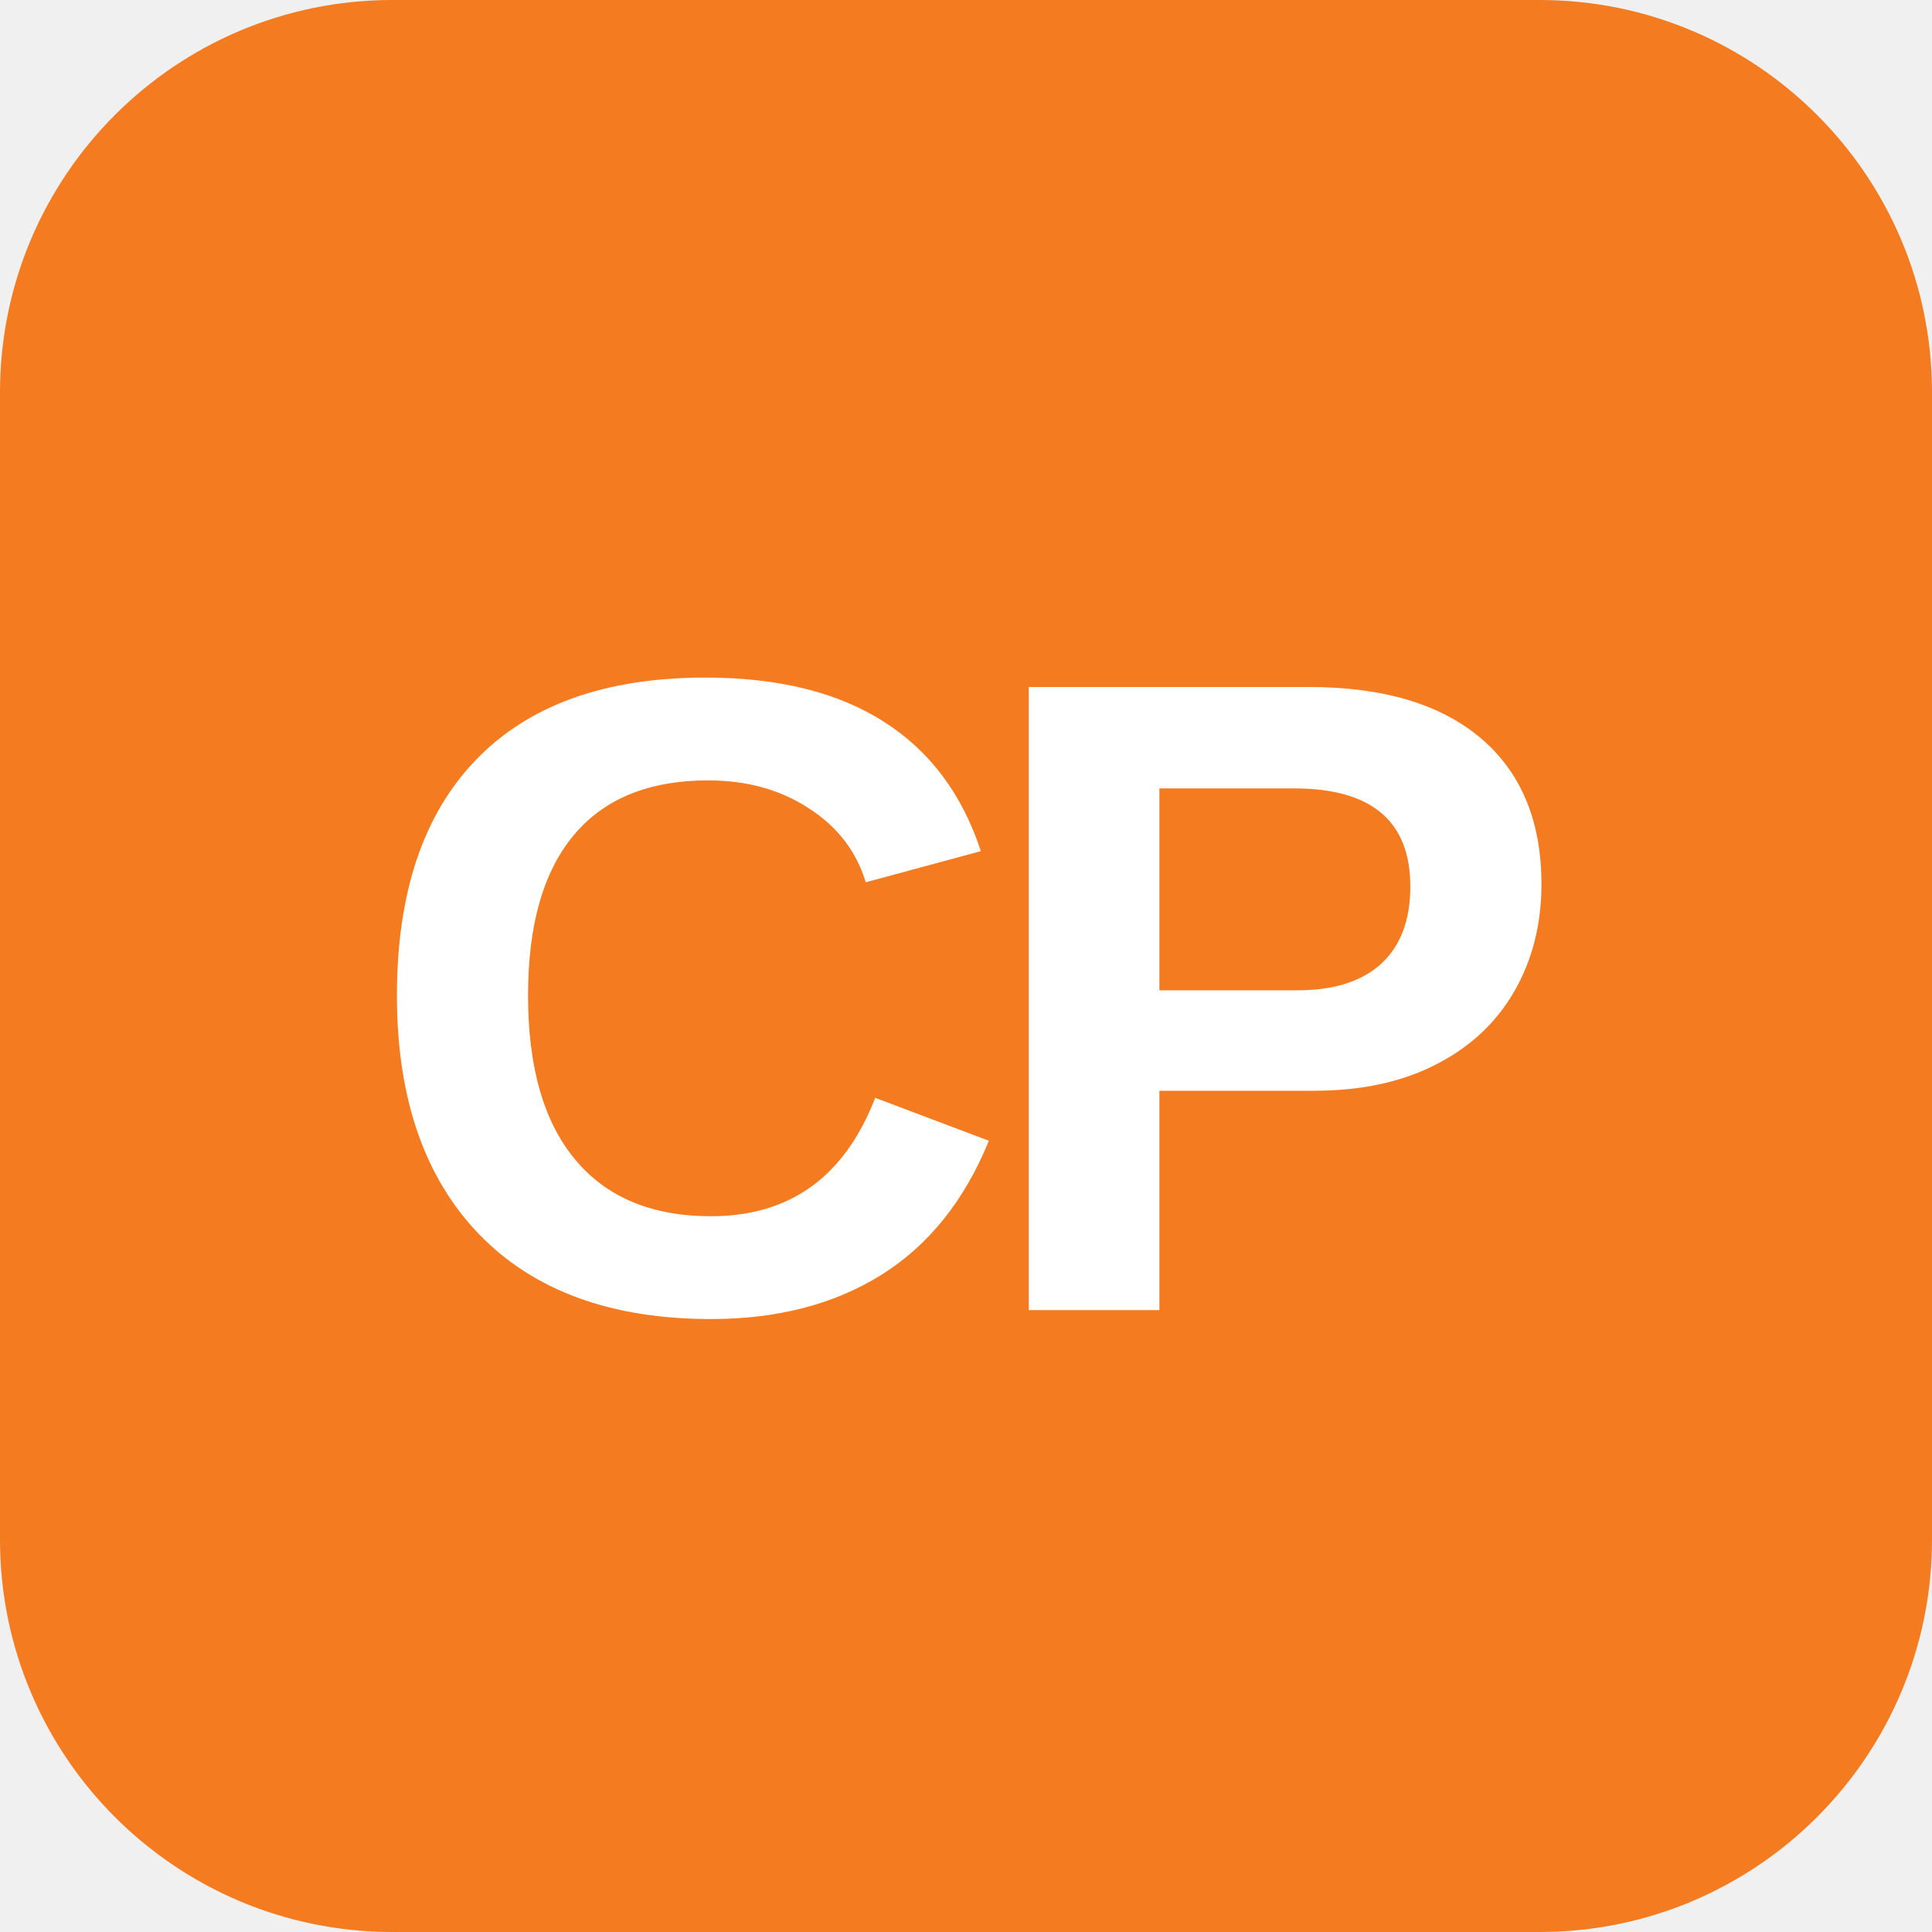
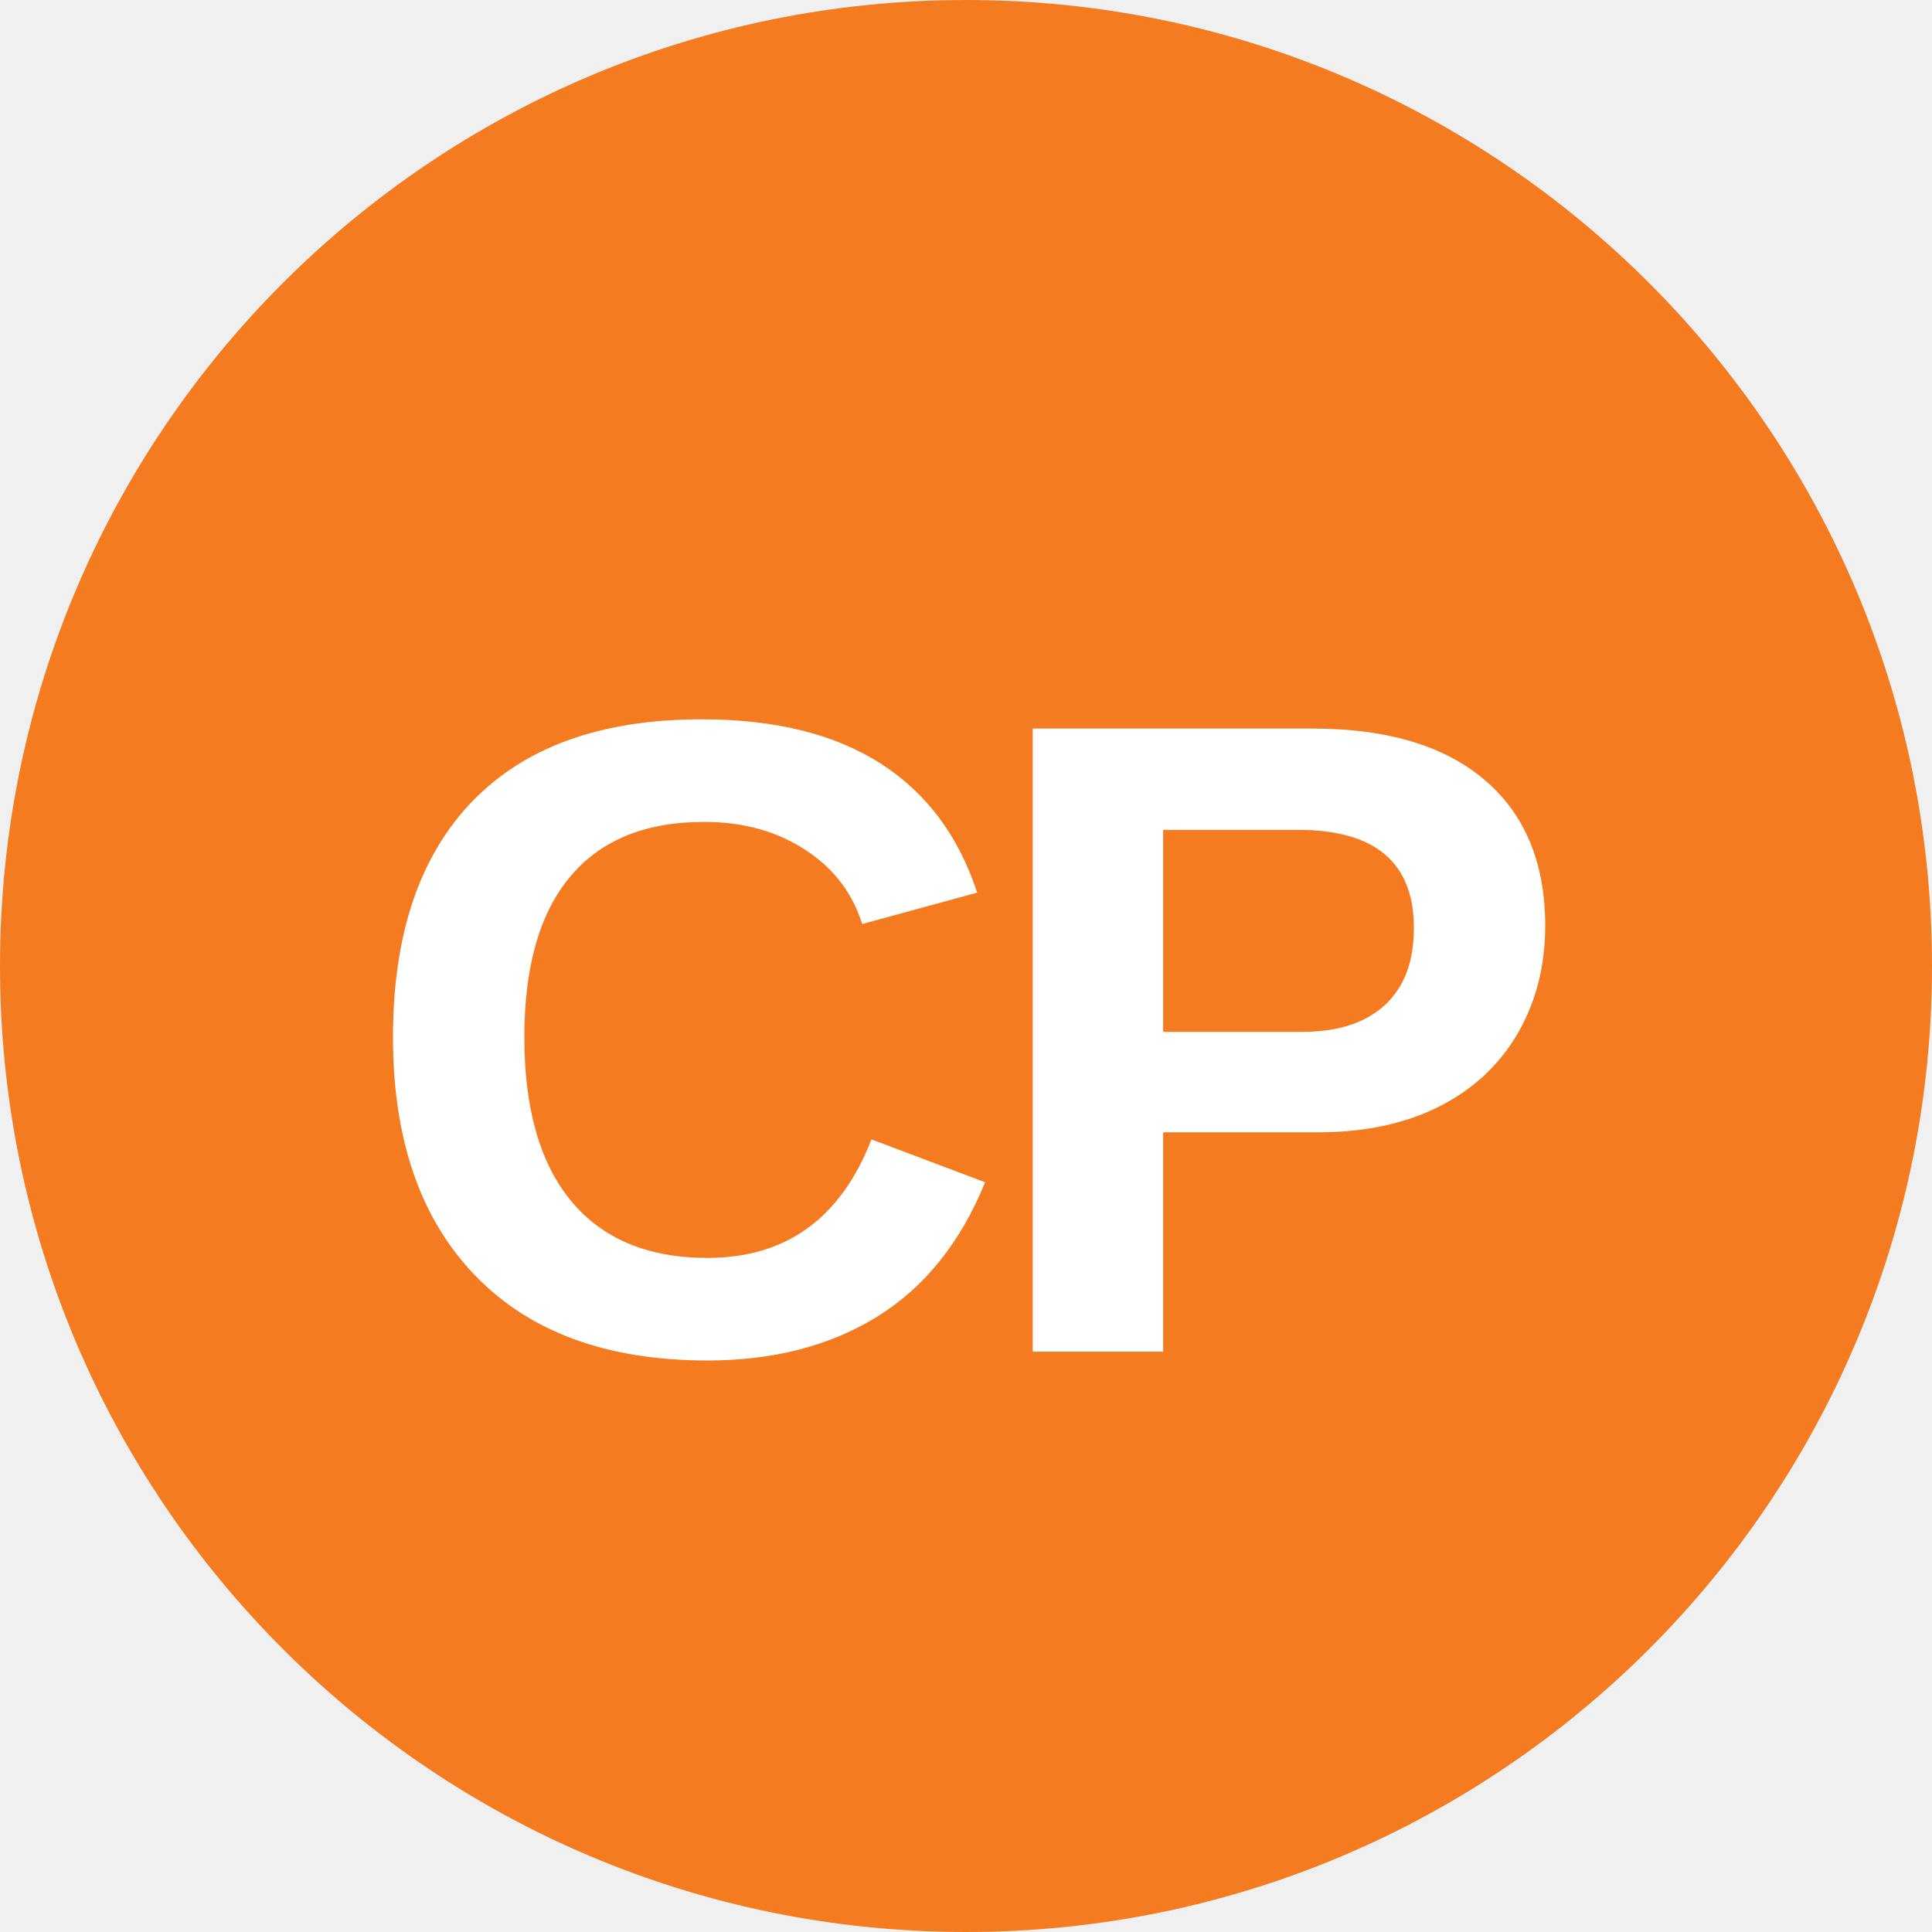
- <svg xmlns="http://www.w3.org/2000/svg" width="64" height="64" viewBox="0 0 64 64">
-   <rect width="64" height="64" rx="13" fill="#F47B20" />
-   <text x="32" y="33" text-anchor="middle" dominant-baseline="central" font-family="Arial, Helvetica, sans-serif" font-size="30" font-weight="800" letter-spacing="-1.5" fill="#ffffff">CP</text>
+ <svg xmlns="http://www.w3.org/2000/svg" width="512" height="512" viewBox="0 0 512 512">
+   <circle cx="256" cy="256" r="256" fill="#F47B20" />
+   <text x="256" y="275" text-anchor="middle" dominant-baseline="central" font-family="Arial, Helvetica, sans-serif" font-size="240" font-weight="900" letter-spacing="-10" fill="#ffffff">CP</text>
</svg>
